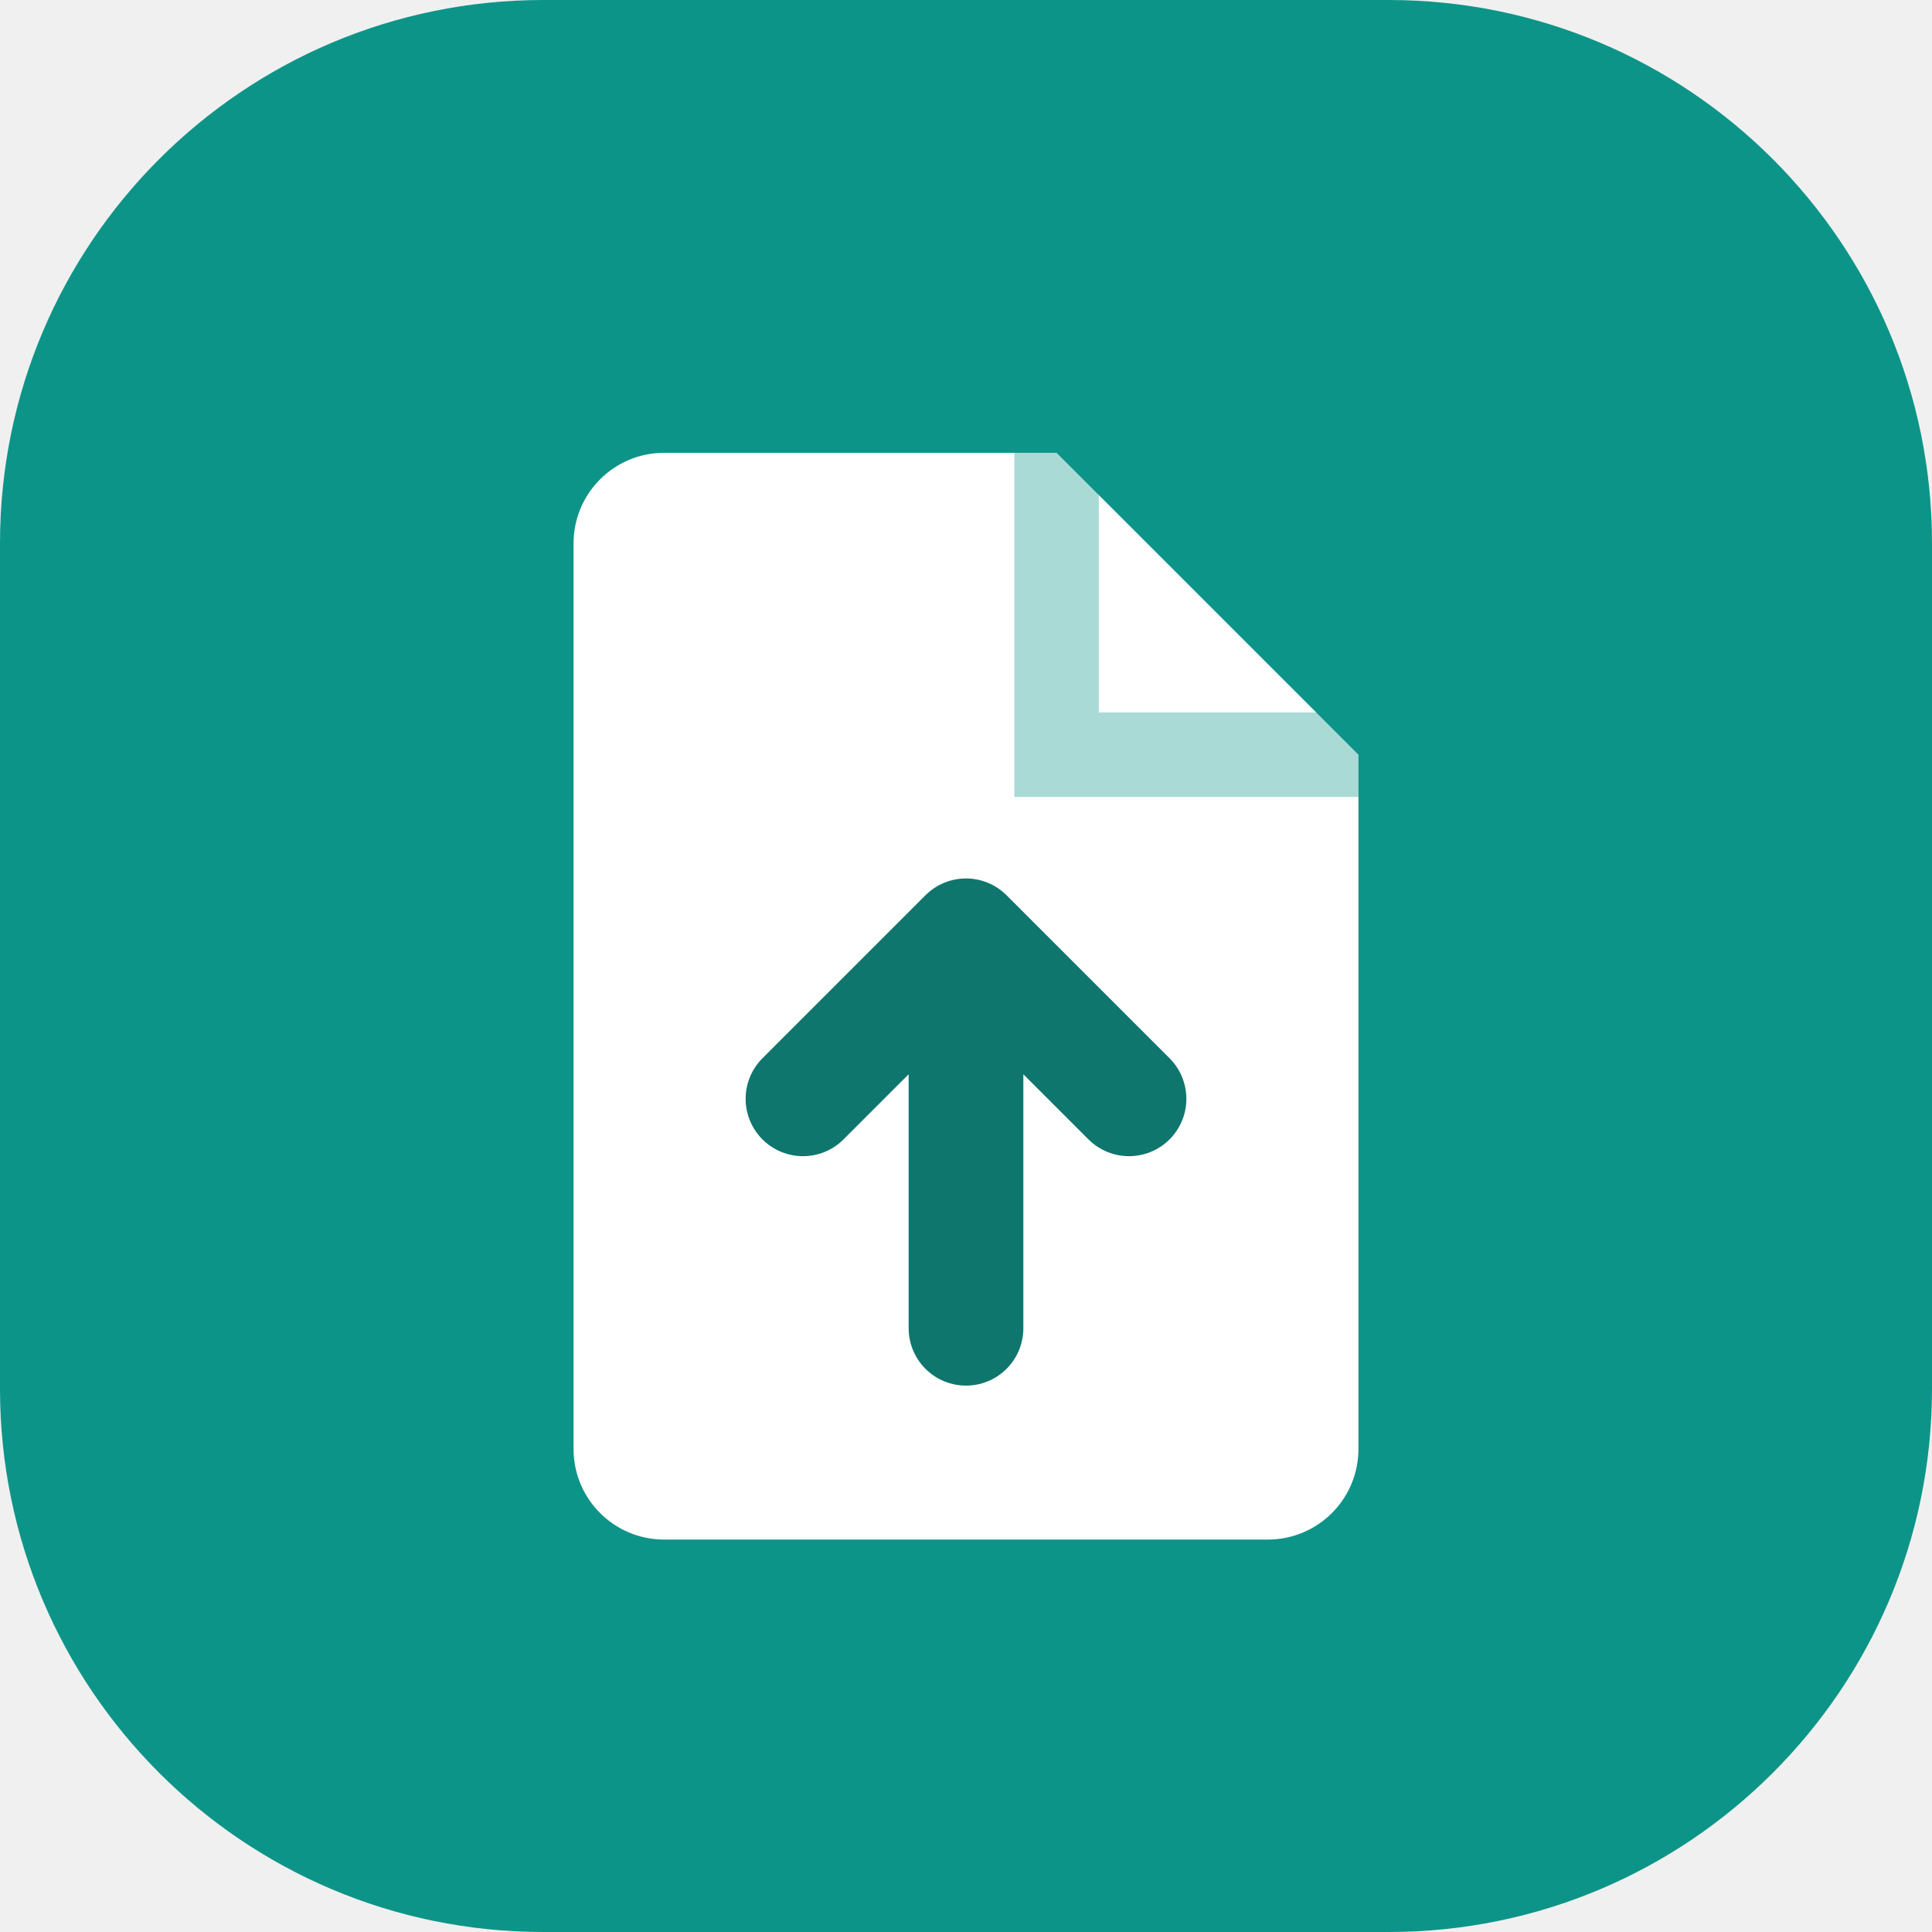
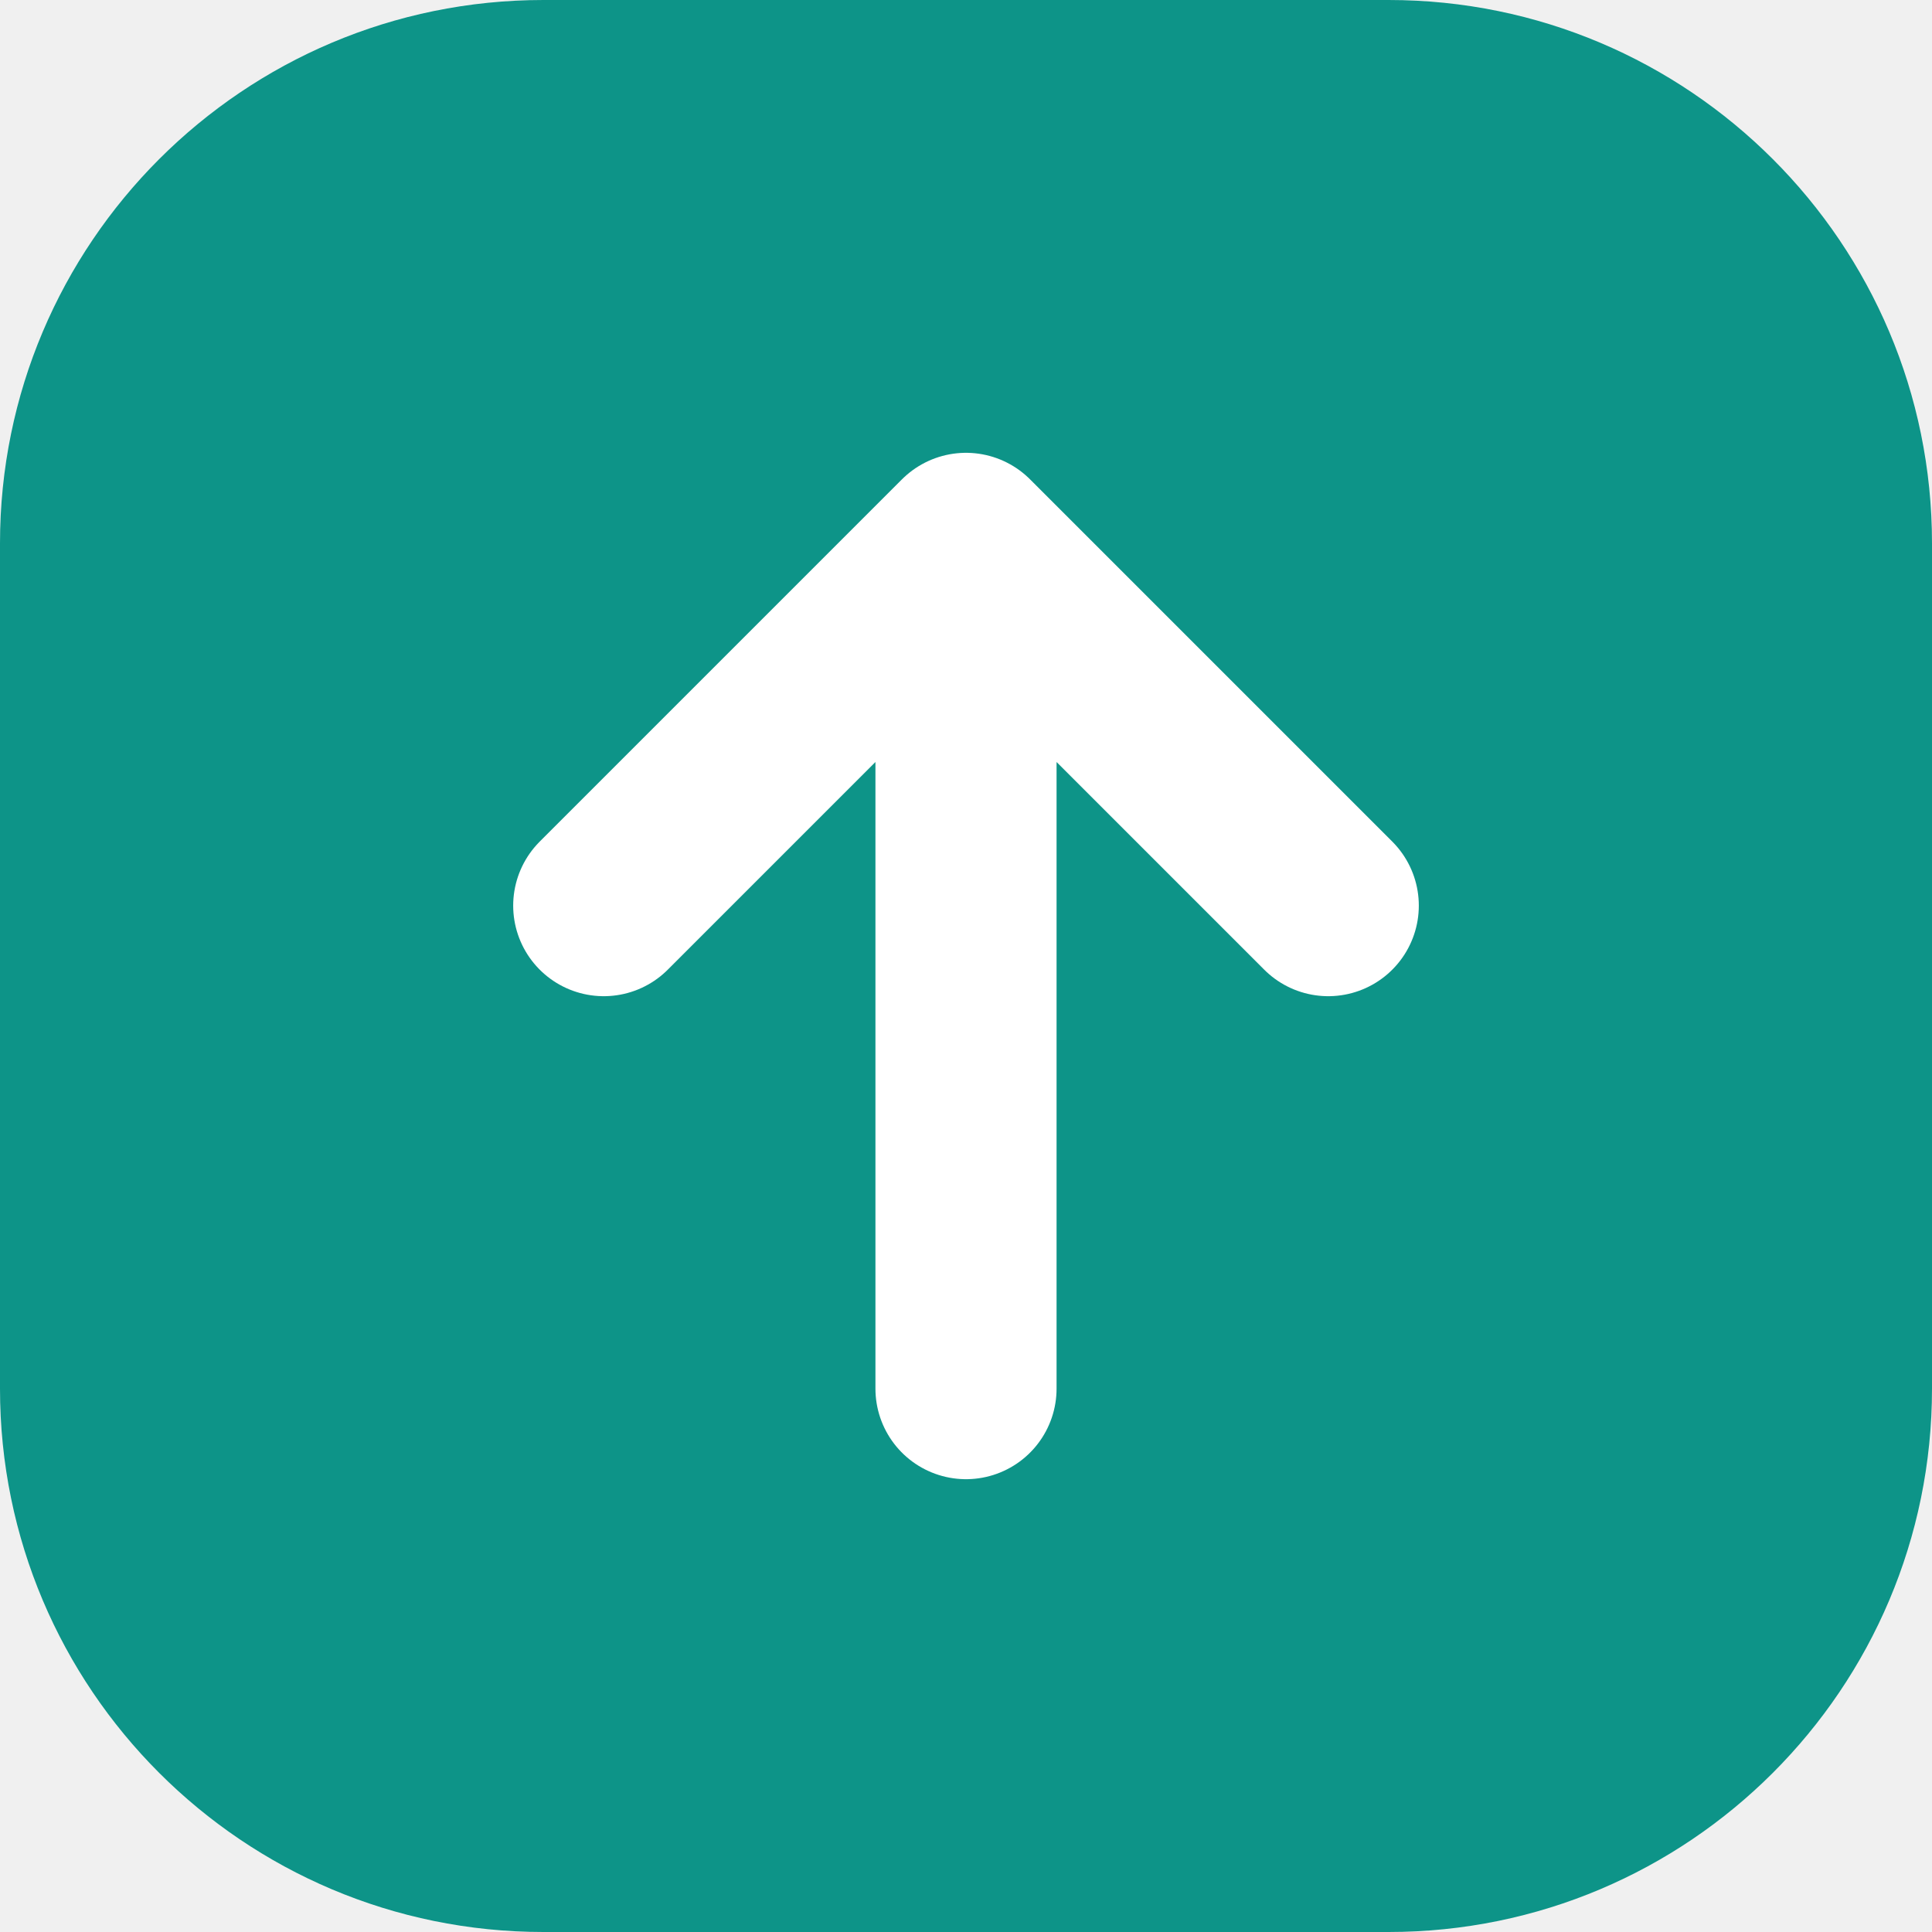
<svg xmlns="http://www.w3.org/2000/svg" viewBox="0 0 32 32">
  <rect width="32" height="32" rx="9" fill="#0d9488" />
-   <path d="M11 7.5h6.5l5 5V24a1.5 1.5 0 0 1-1.5 1.5H11A1.5 1.5 0 0 1 9.5 24V9A1.5 1.5 0 0 1 11 7.5z" fill="#fff" />
-   <path d="M17.5 7.5v5h5" fill="none" stroke="#0d9488" stroke-opacity=".35" stroke-width="1.4" />
-   <path d="M16 22v-6.5M13.3 18.2 16 15.5l2.7 2.7" fill="none" stroke="#0f766e" stroke-width="1.9" stroke-linecap="round" stroke-linejoin="round" />
+   <path d="M16 23V9M10 15l6-6 6 6" fill="none" stroke="#fff" stroke-width="3" stroke-linecap="round" stroke-linejoin="round" />
</svg>
